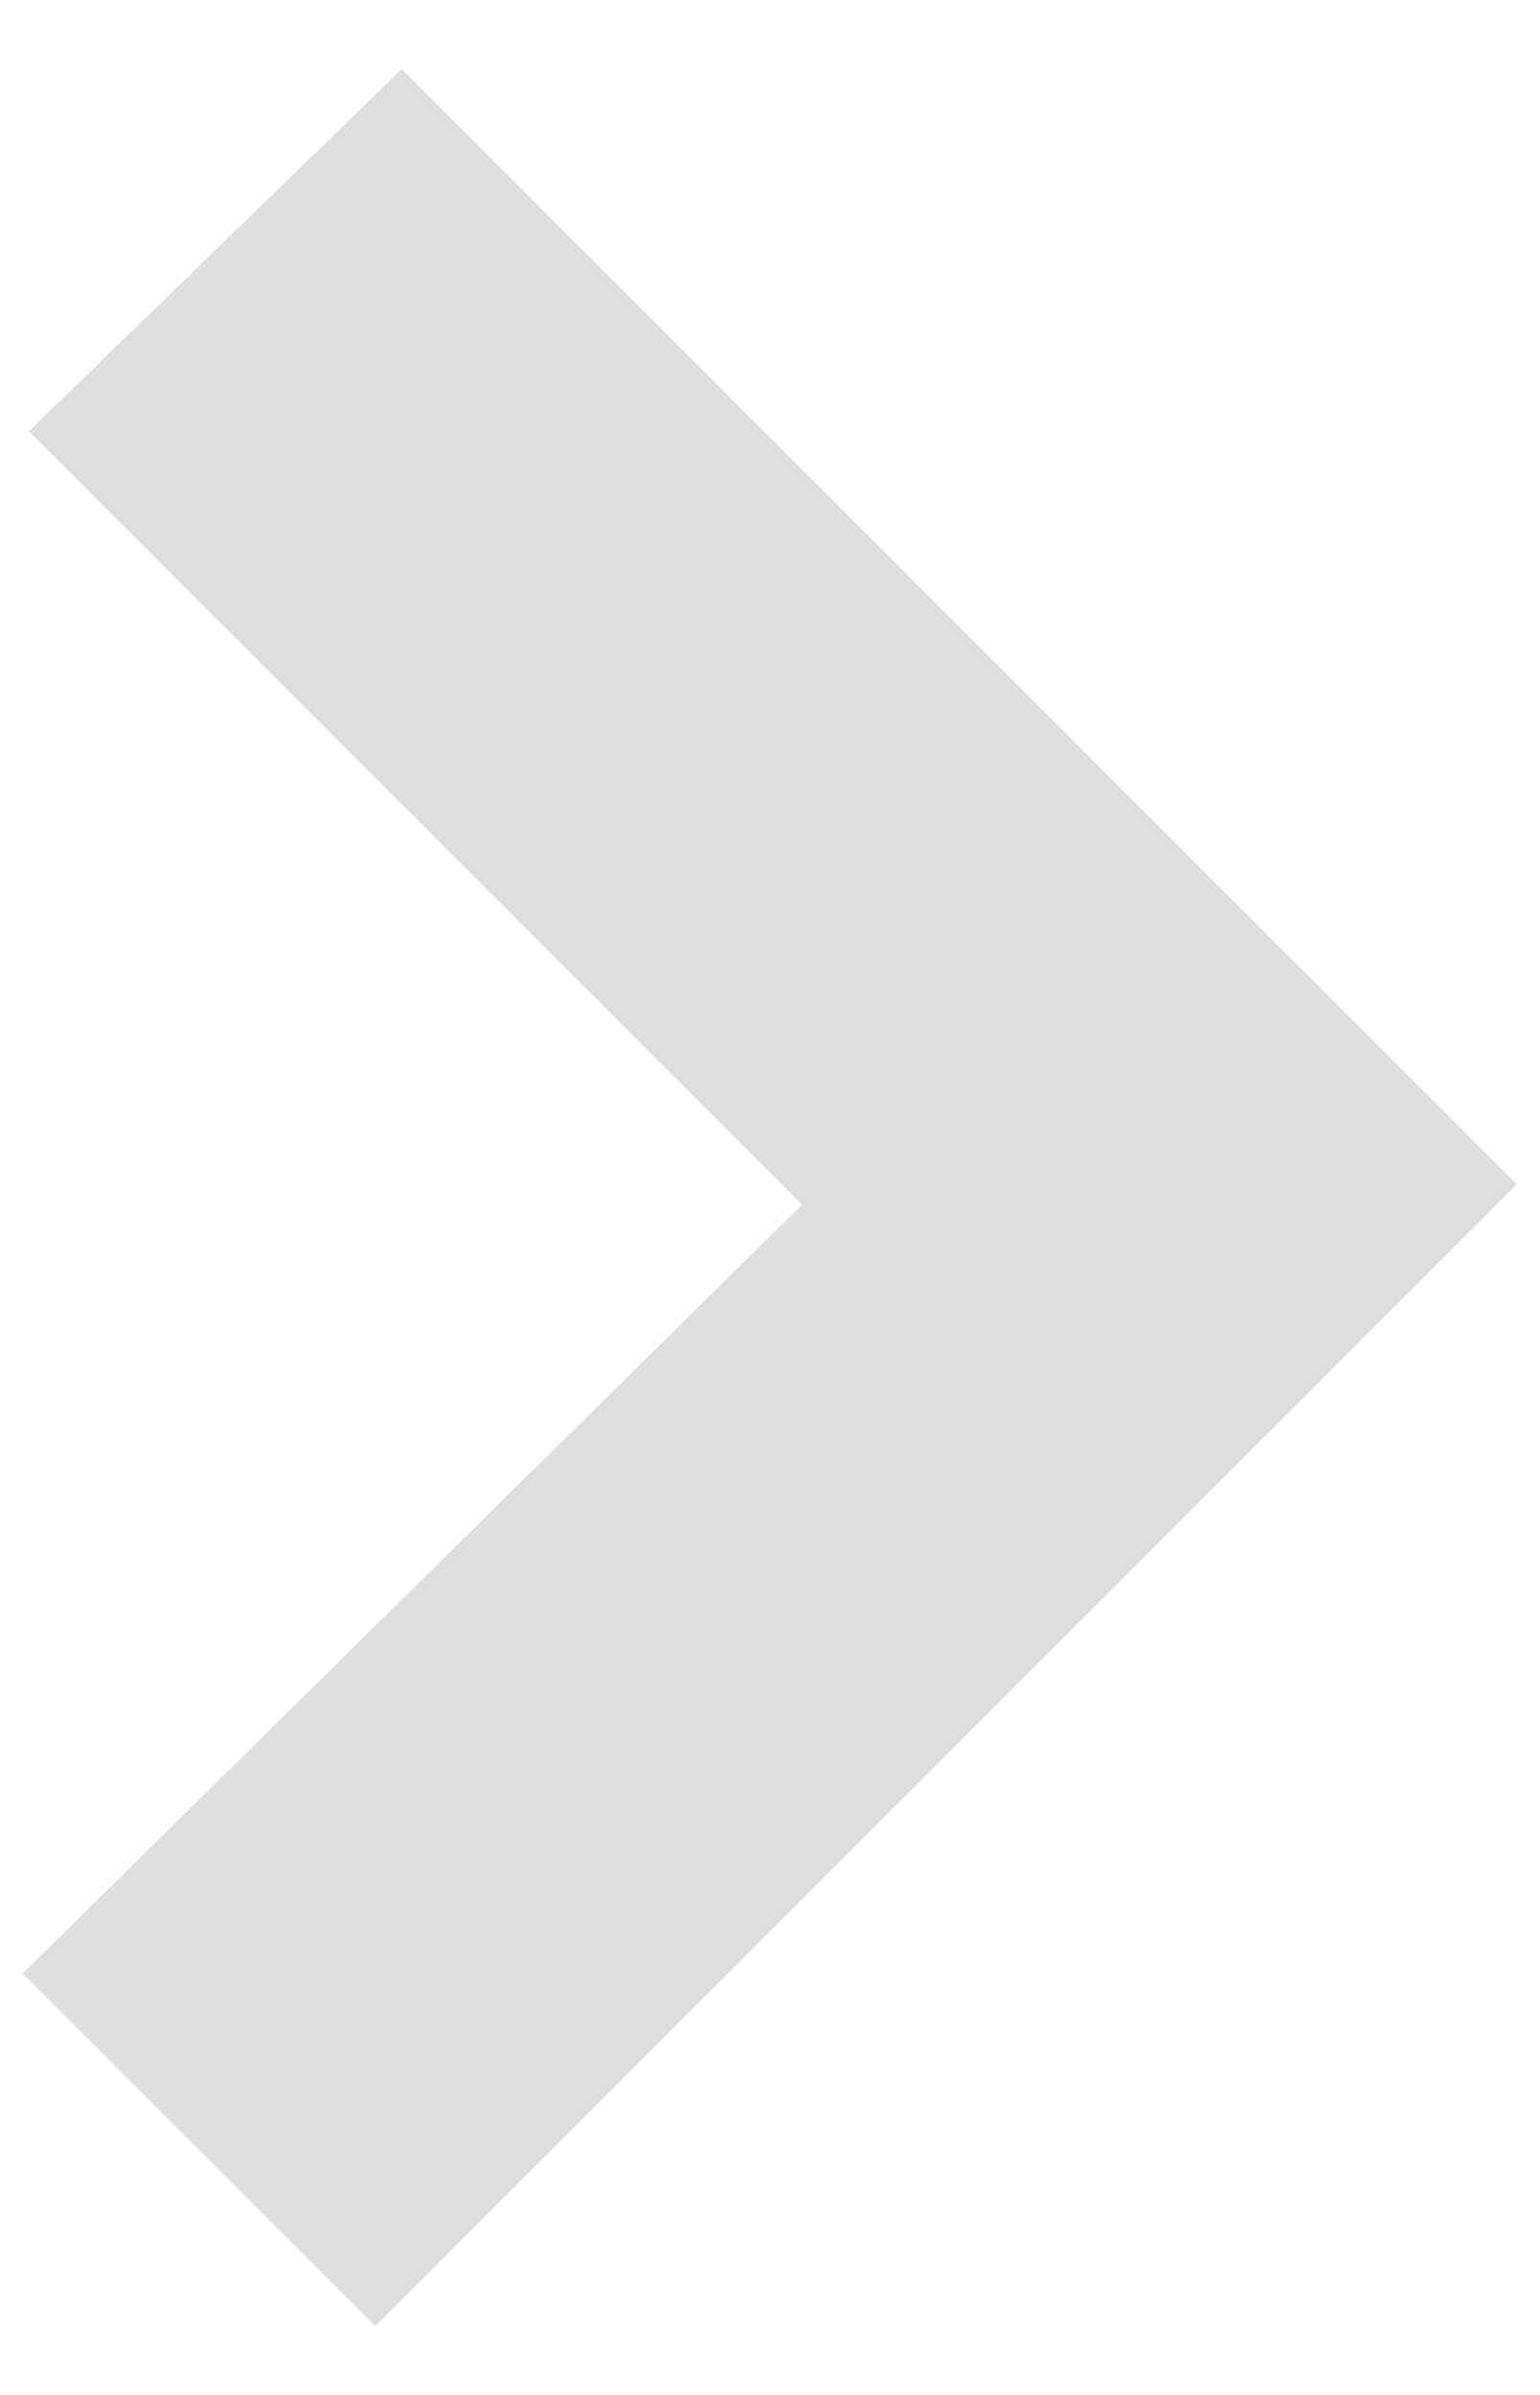
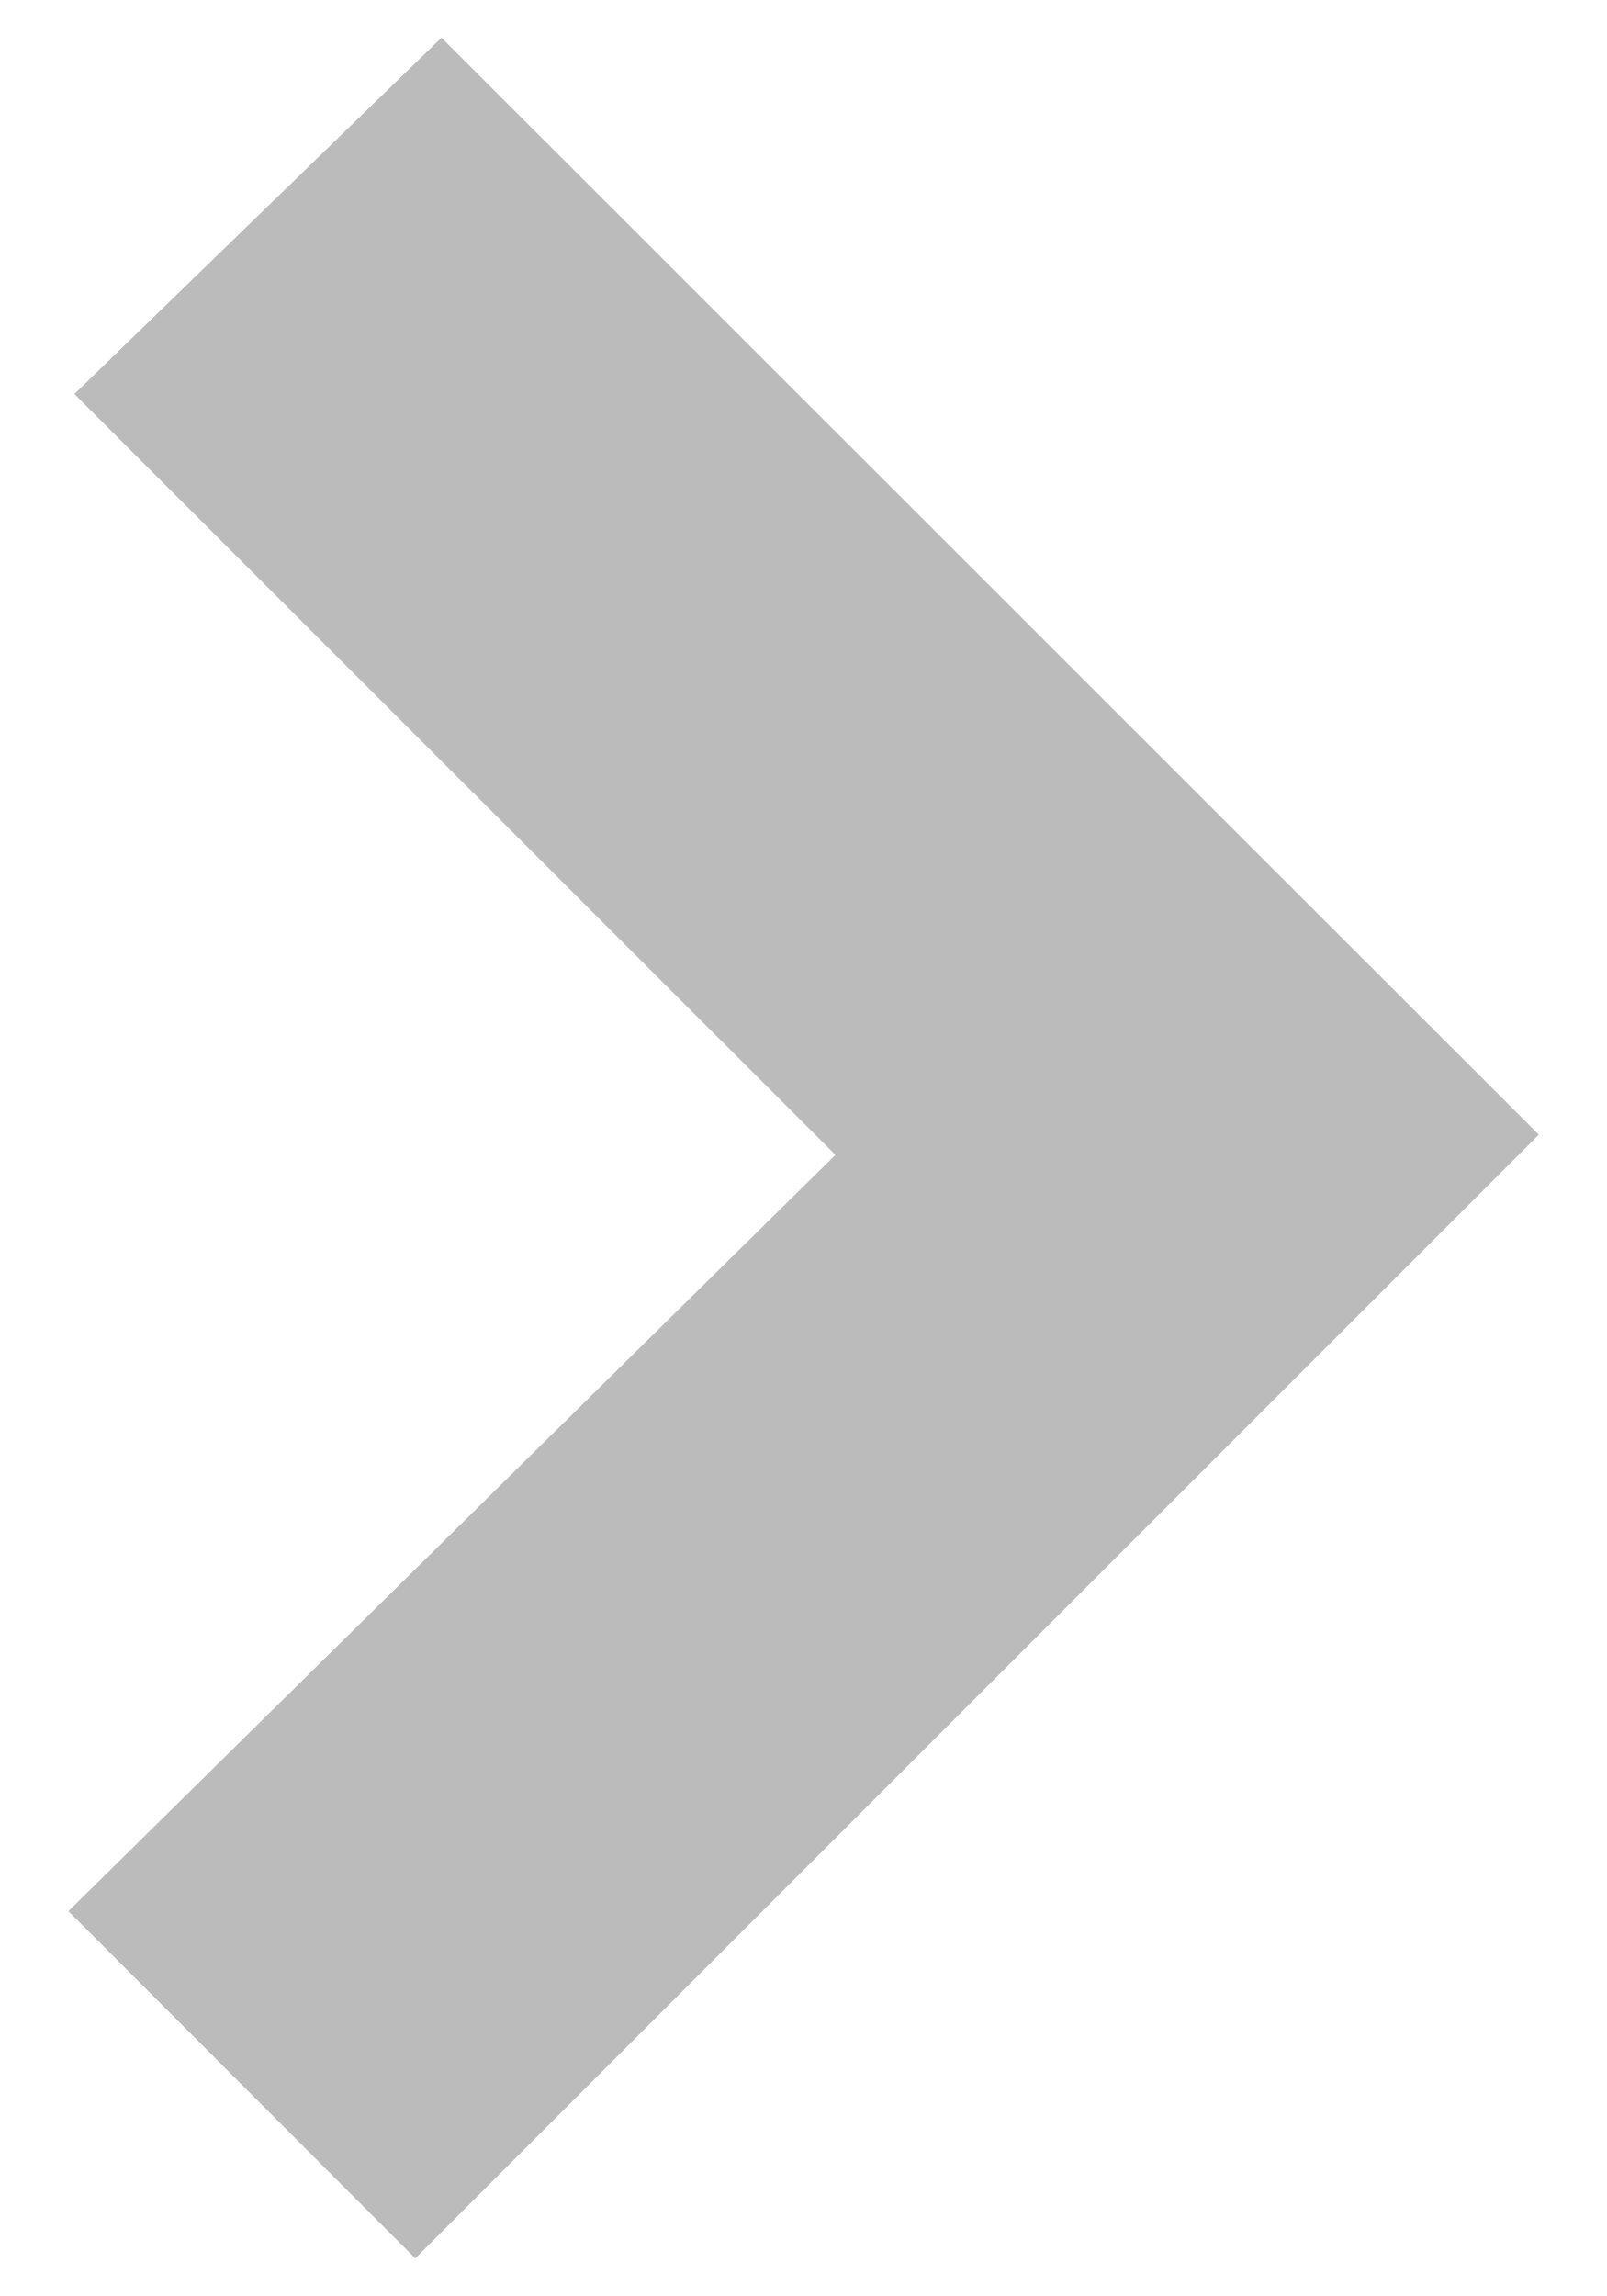
- <svg xmlns="http://www.w3.org/2000/svg" version="1.1" id="Layer_1" x="0px" y="0px" width="9px" height="14px" viewBox="0 0 9 14" enable-background="new 0 0 9 14" xml:space="preserve">
-   <path fill="#DFDEDE" d="M0.169,2.521l4.521,4.521l-4.558,4.495l2.062,2.061l6.675-6.675l-6.52-6.519L0.169,2.521z" />
+ <svg xmlns="http://www.w3.org/2000/svg" version="1.1" id="Layer_1" x="0px" y="0px" width="7px" height="10px" viewBox="0 0 7 10" enable-background="new 0 0 7 10" xml:space="preserve">
+   <path fill="#BBBBBB" d="M0.324,1.716L3.639,5.03L0.298,8.324l1.511,1.512l4.894-4.894l-4.78-4.778L0.324,1.716z" />
</svg>
